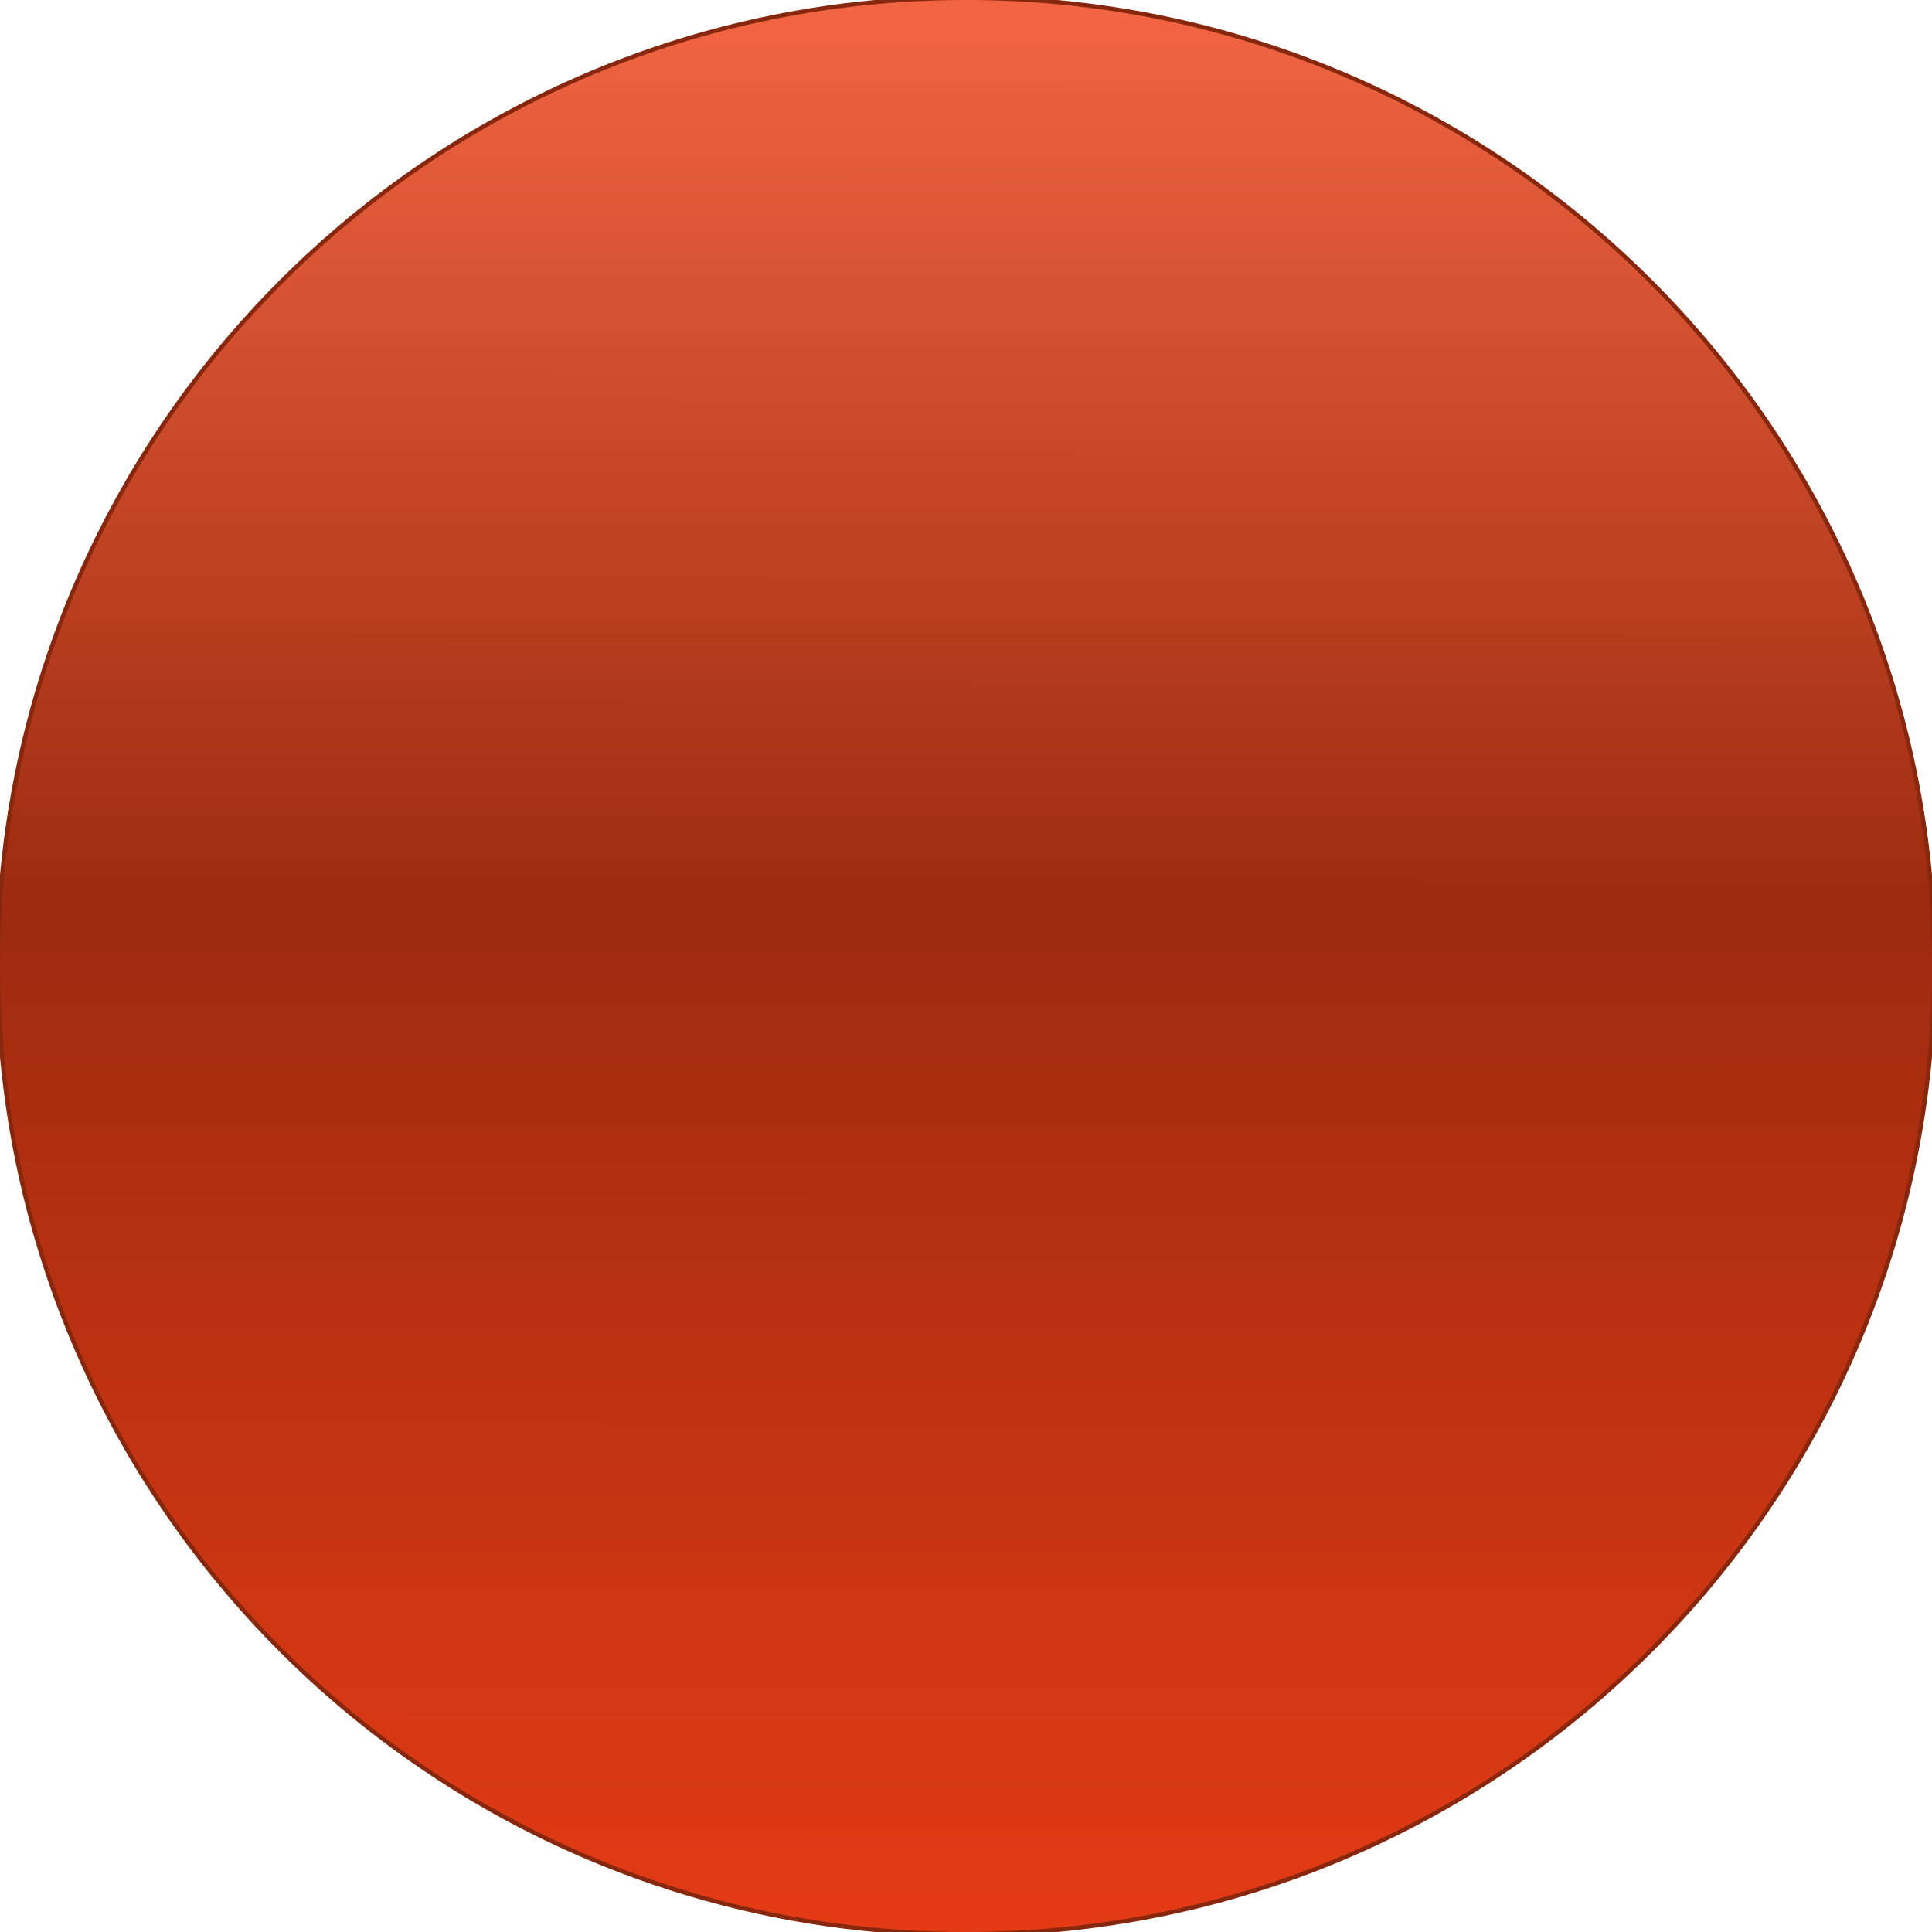
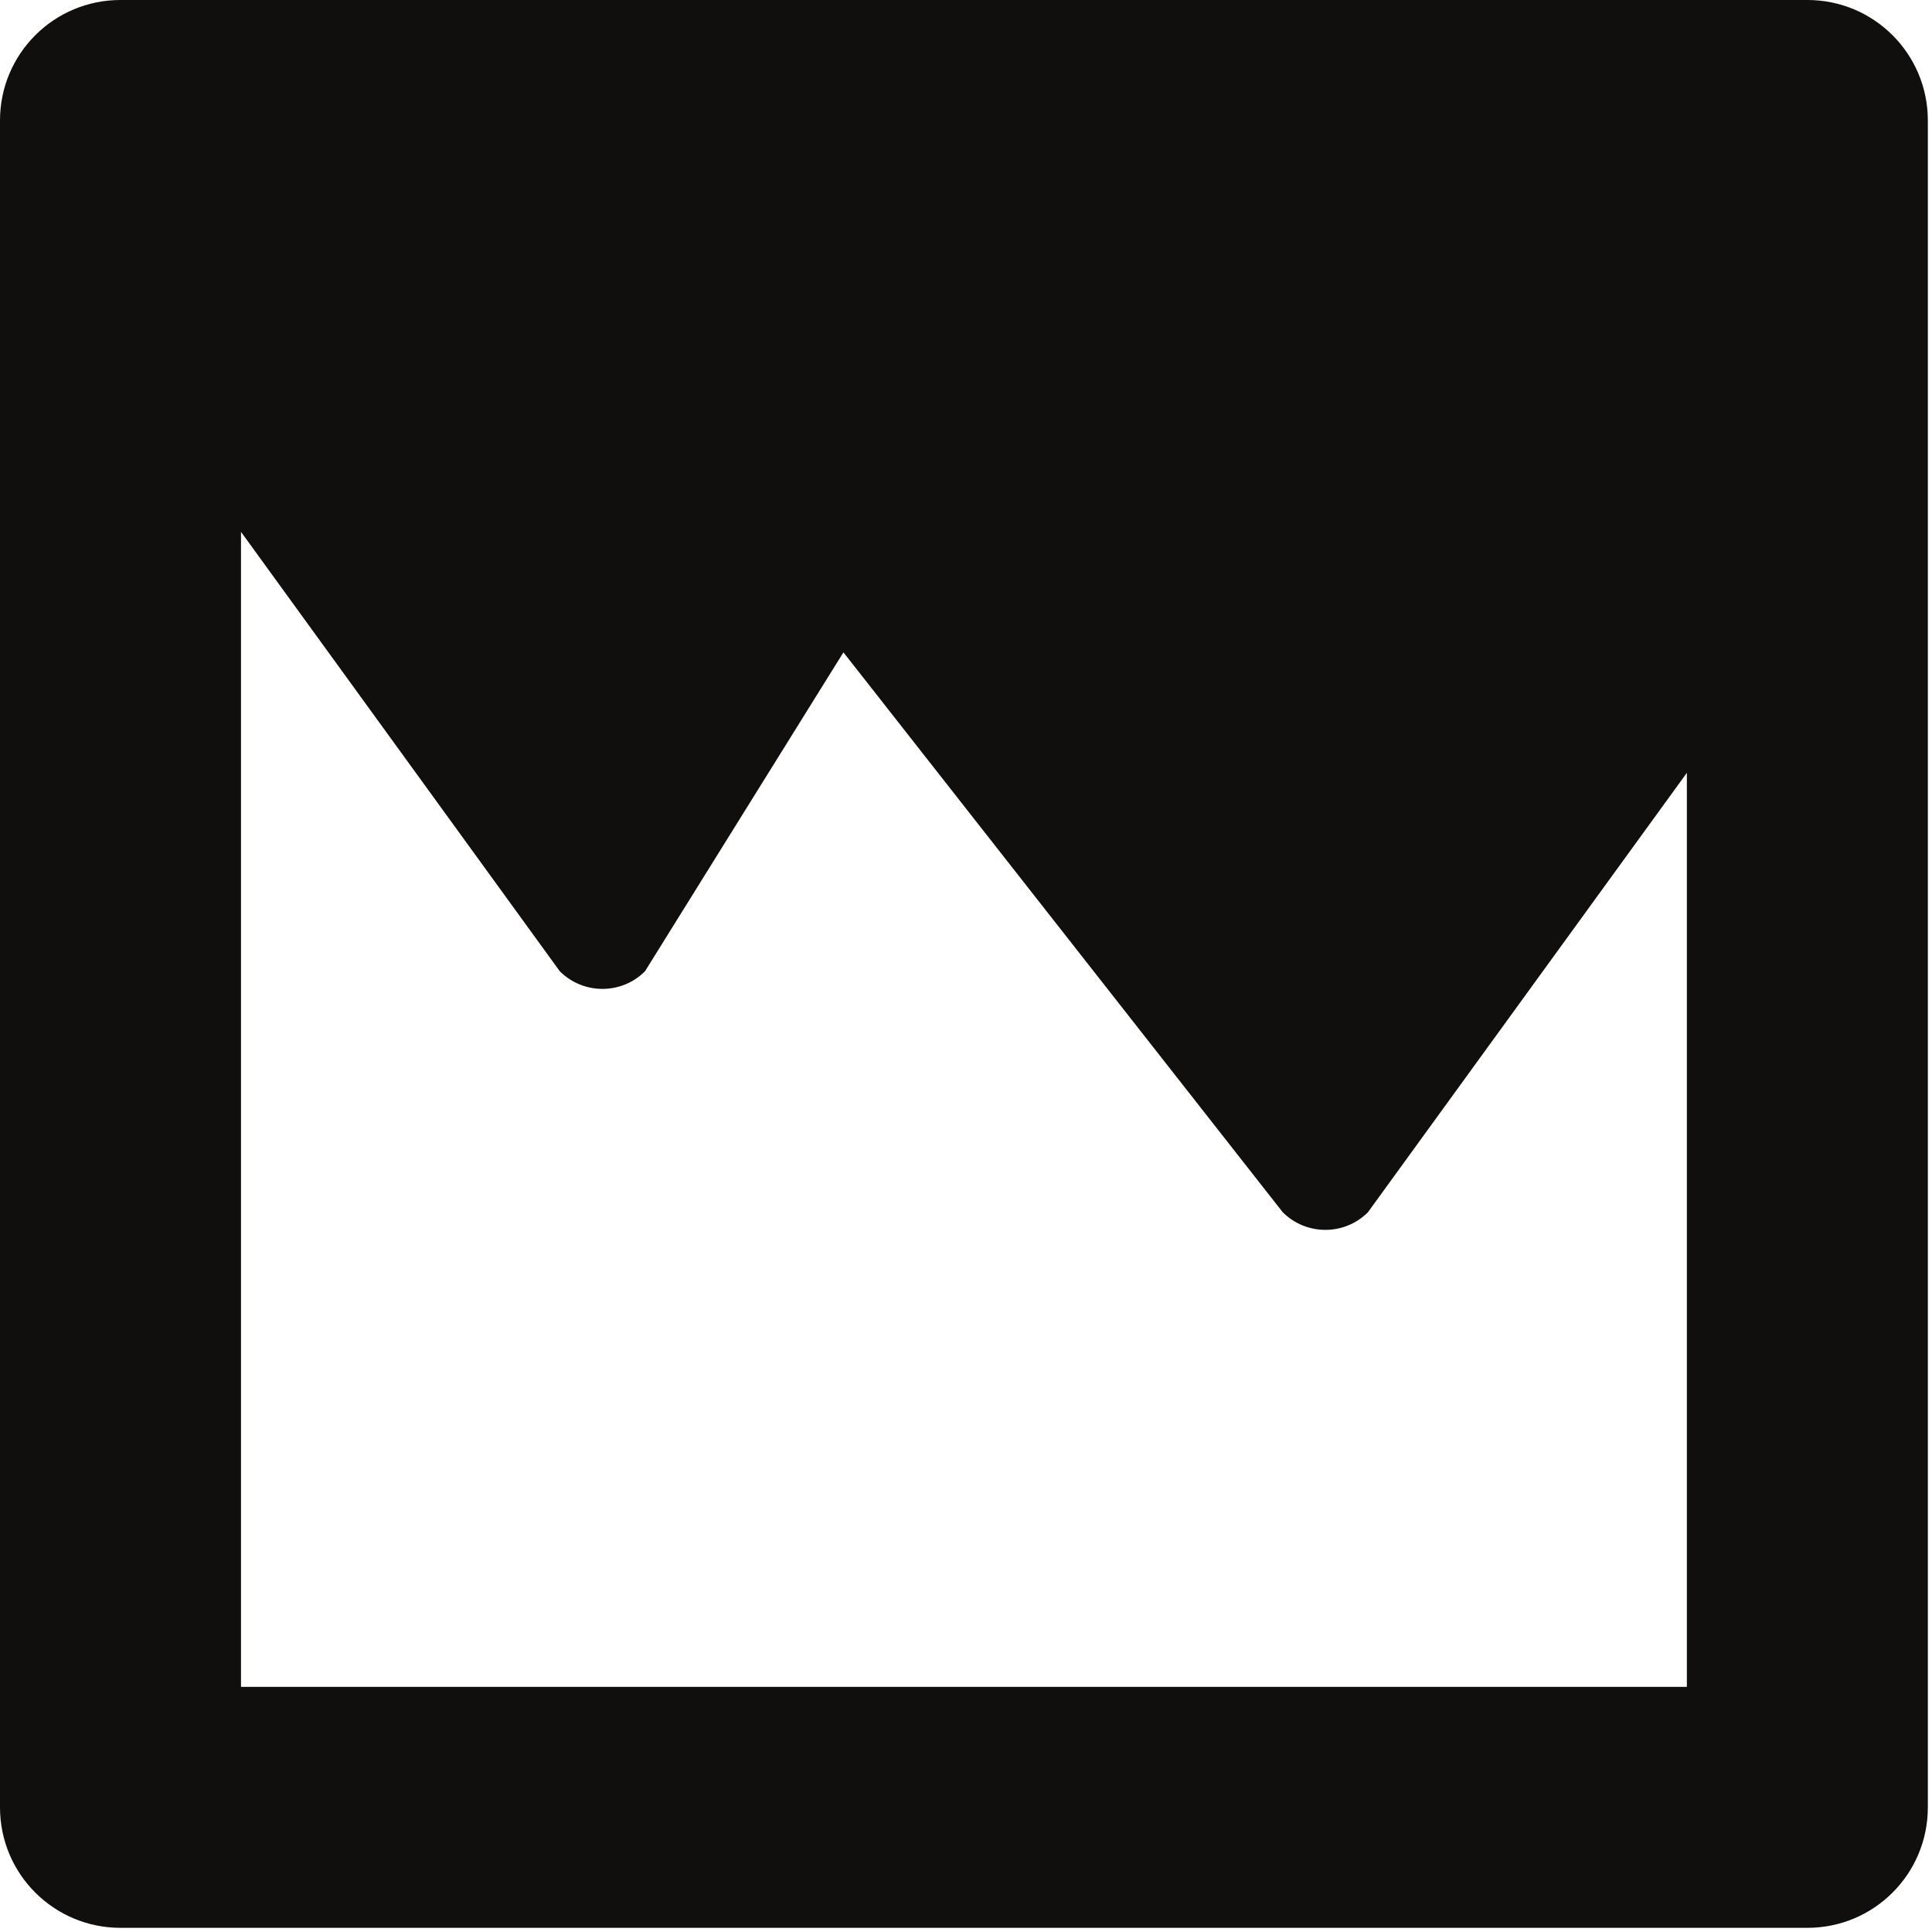
- <svg xmlns="http://www.w3.org/2000/svg" xmlns:xlink="http://www.w3.org/1999/xlink" width="228" height="228">
-   <defs>
-     <linearGradient x1="52.947%" y1=".018%" x2="52.885%" y2="100.251%" id="b">
-       <stop stop-color="#F36643" offset="0%" />
-       <stop stop-color="#9D2B0F" offset="46.585%" />
-       <stop stop-color="#E43B14" offset="100%" />
-     </linearGradient>
-     <linearGradient x1="59.68%" y1="1.124%" x2="59.697%" y2="101.155%">
-       <stop stop-color="#FF4043" offset="0%" />
-       <stop stop-color="#A42E31" offset="100%" />
-     </linearGradient>
-     <path d="M114 228c62.96 0 114-51.04 114-114s-51.04-114-114-114-114 51.04-114 114 51.04 114 114 114zm0 0" id="a" />
-   </defs>
-   <g fill="none">
-     <use stroke="#87270E" fill="#AB2EC4" xlink:href="#a" />
-     <use fill="url(#b)" xlink:href="#a" />
-   </g>
+ <svg xmlns="http://www.w3.org/2000/svg" width="232" height="232">
+   <path d="M202.563 92.803l-38.299 52.768c-2.821 2.821-7.394 2.821-10.229 0l-52.753-67.236-23.83 38.299c-2.821 2.821-7.394 2.821-10.229 0l-38.284-52.768v138.697h173.625v-109.76zm14.469 138.697h-202.563c-8.001 0-14.469-6.468-14.469-14.469v-202.563c0-8.001 6.468-14.469 14.469-14.469h202.563c8.001 0 14.469 6.468 14.469 14.469v202.563c0 8.001-6.468 14.469-14.469 14.469zm0 0" fill="#100F0D" />
</svg>
